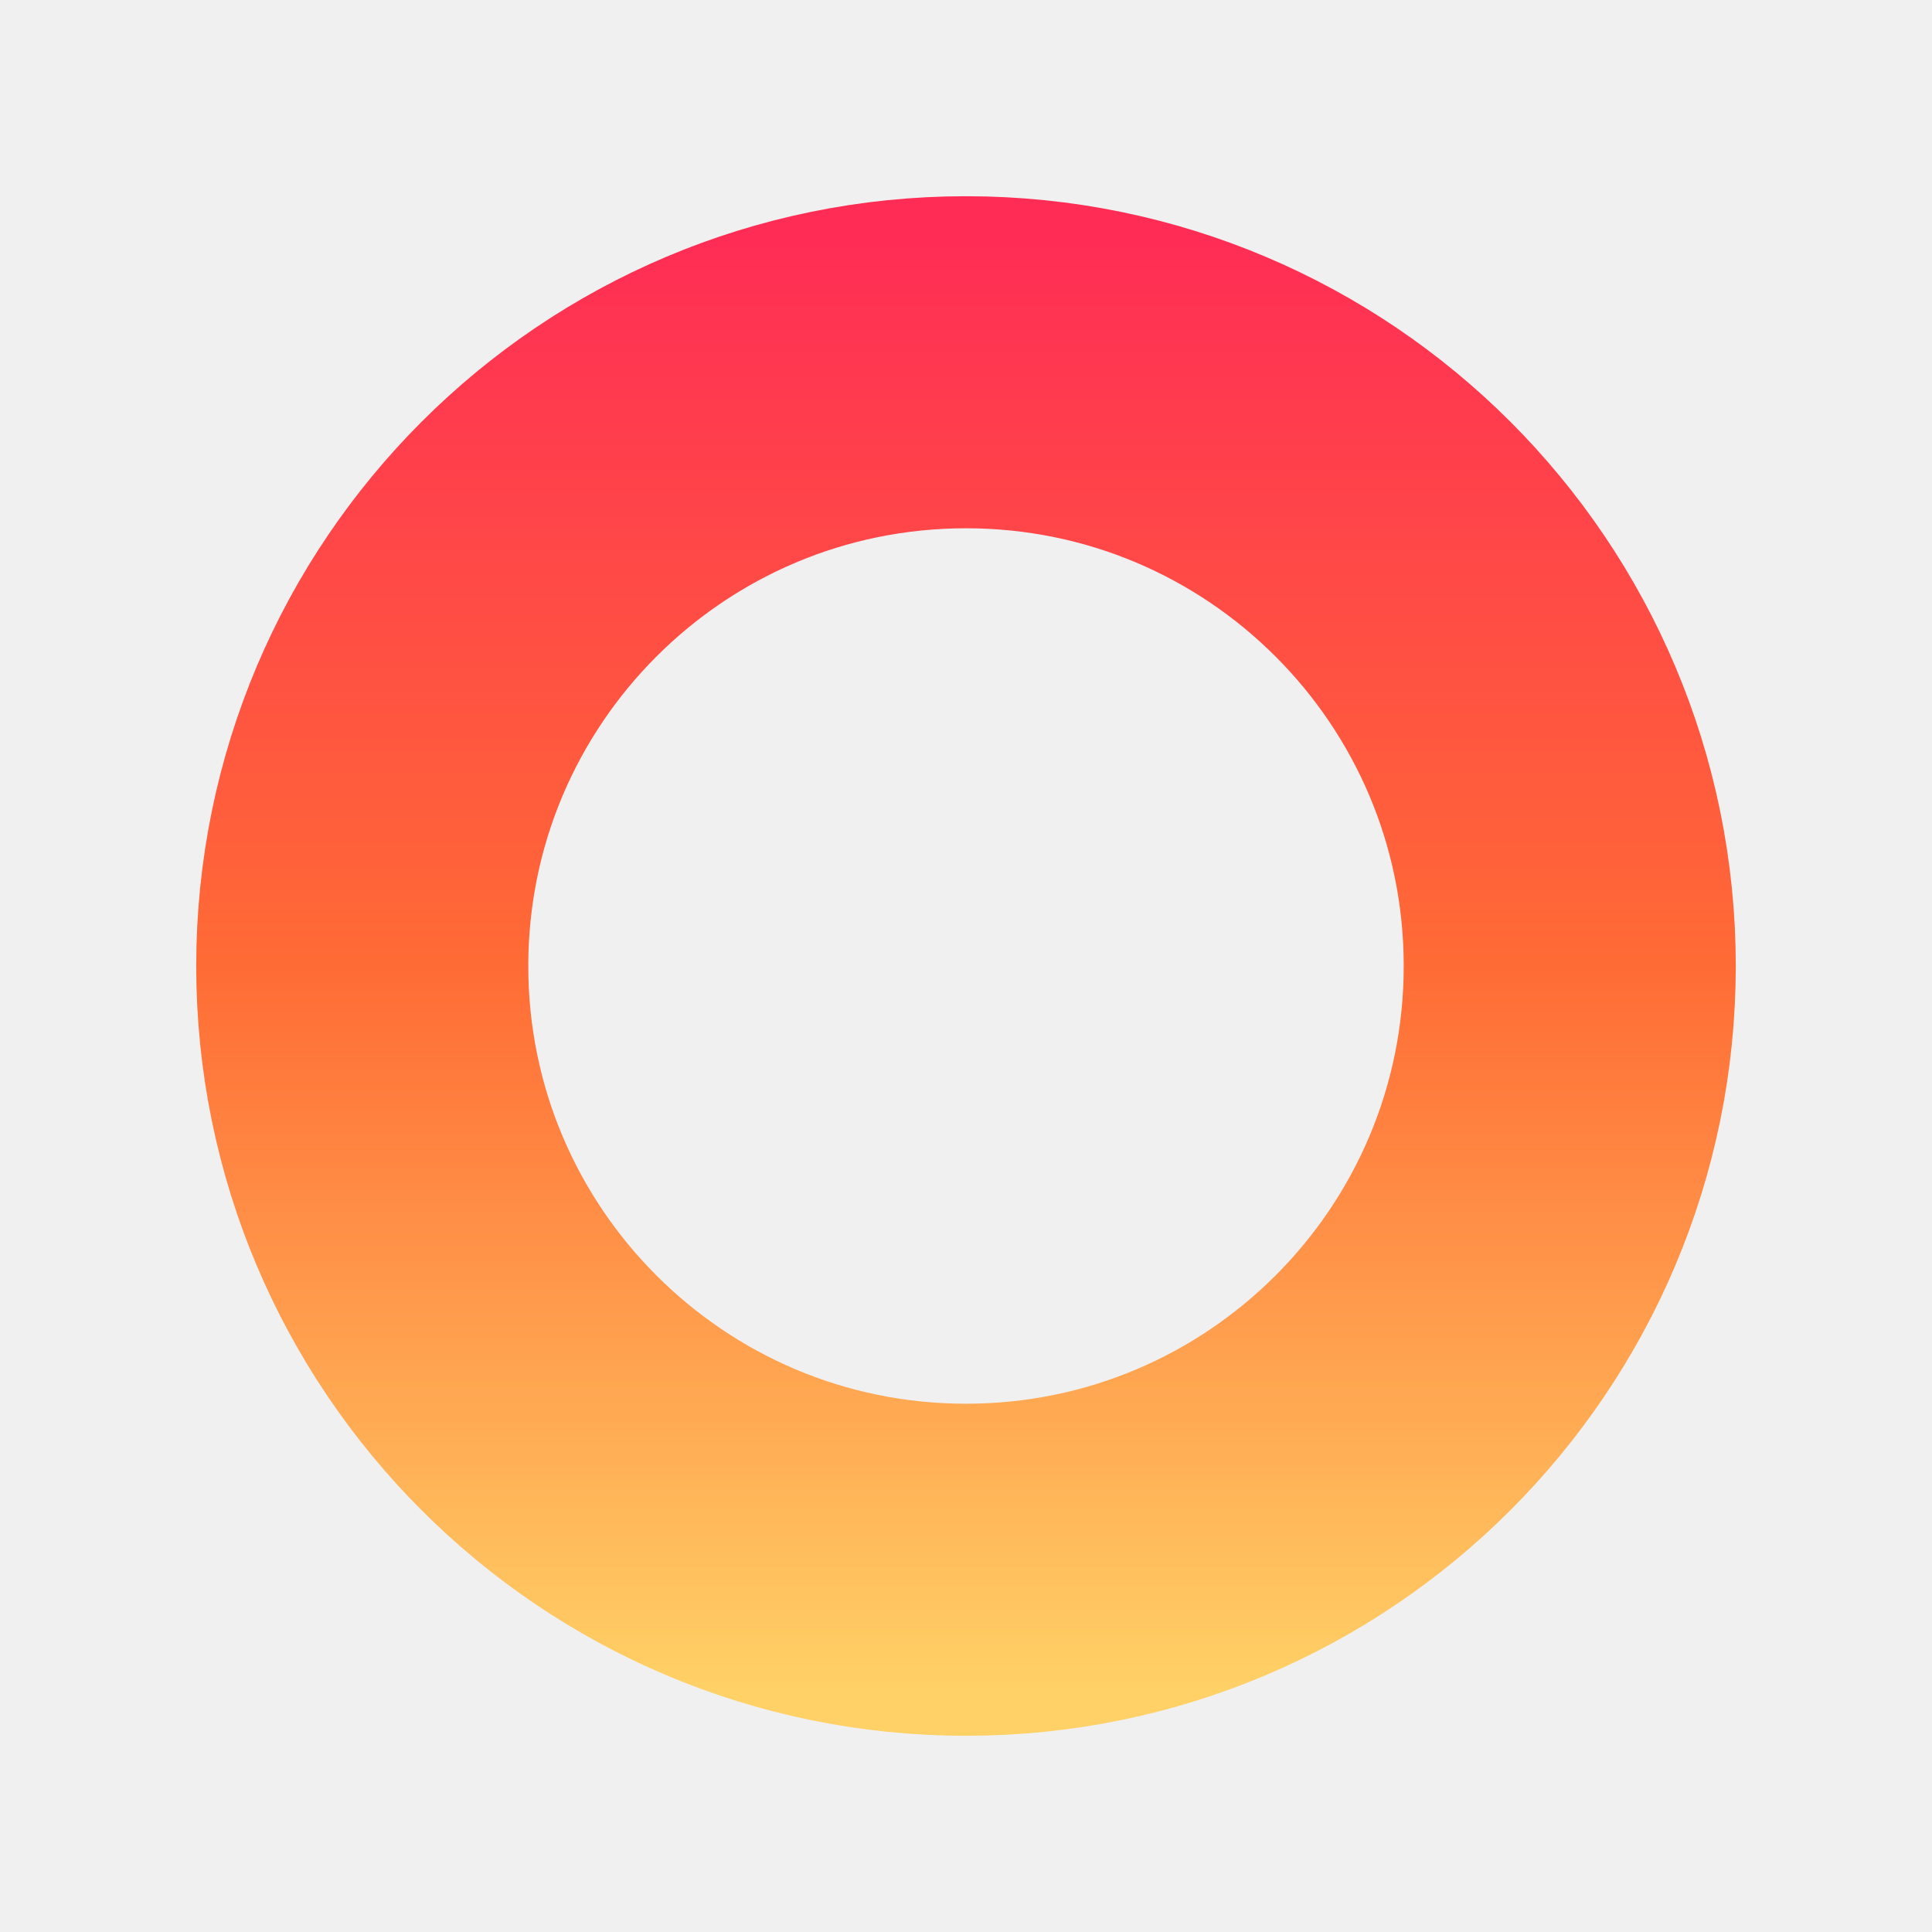
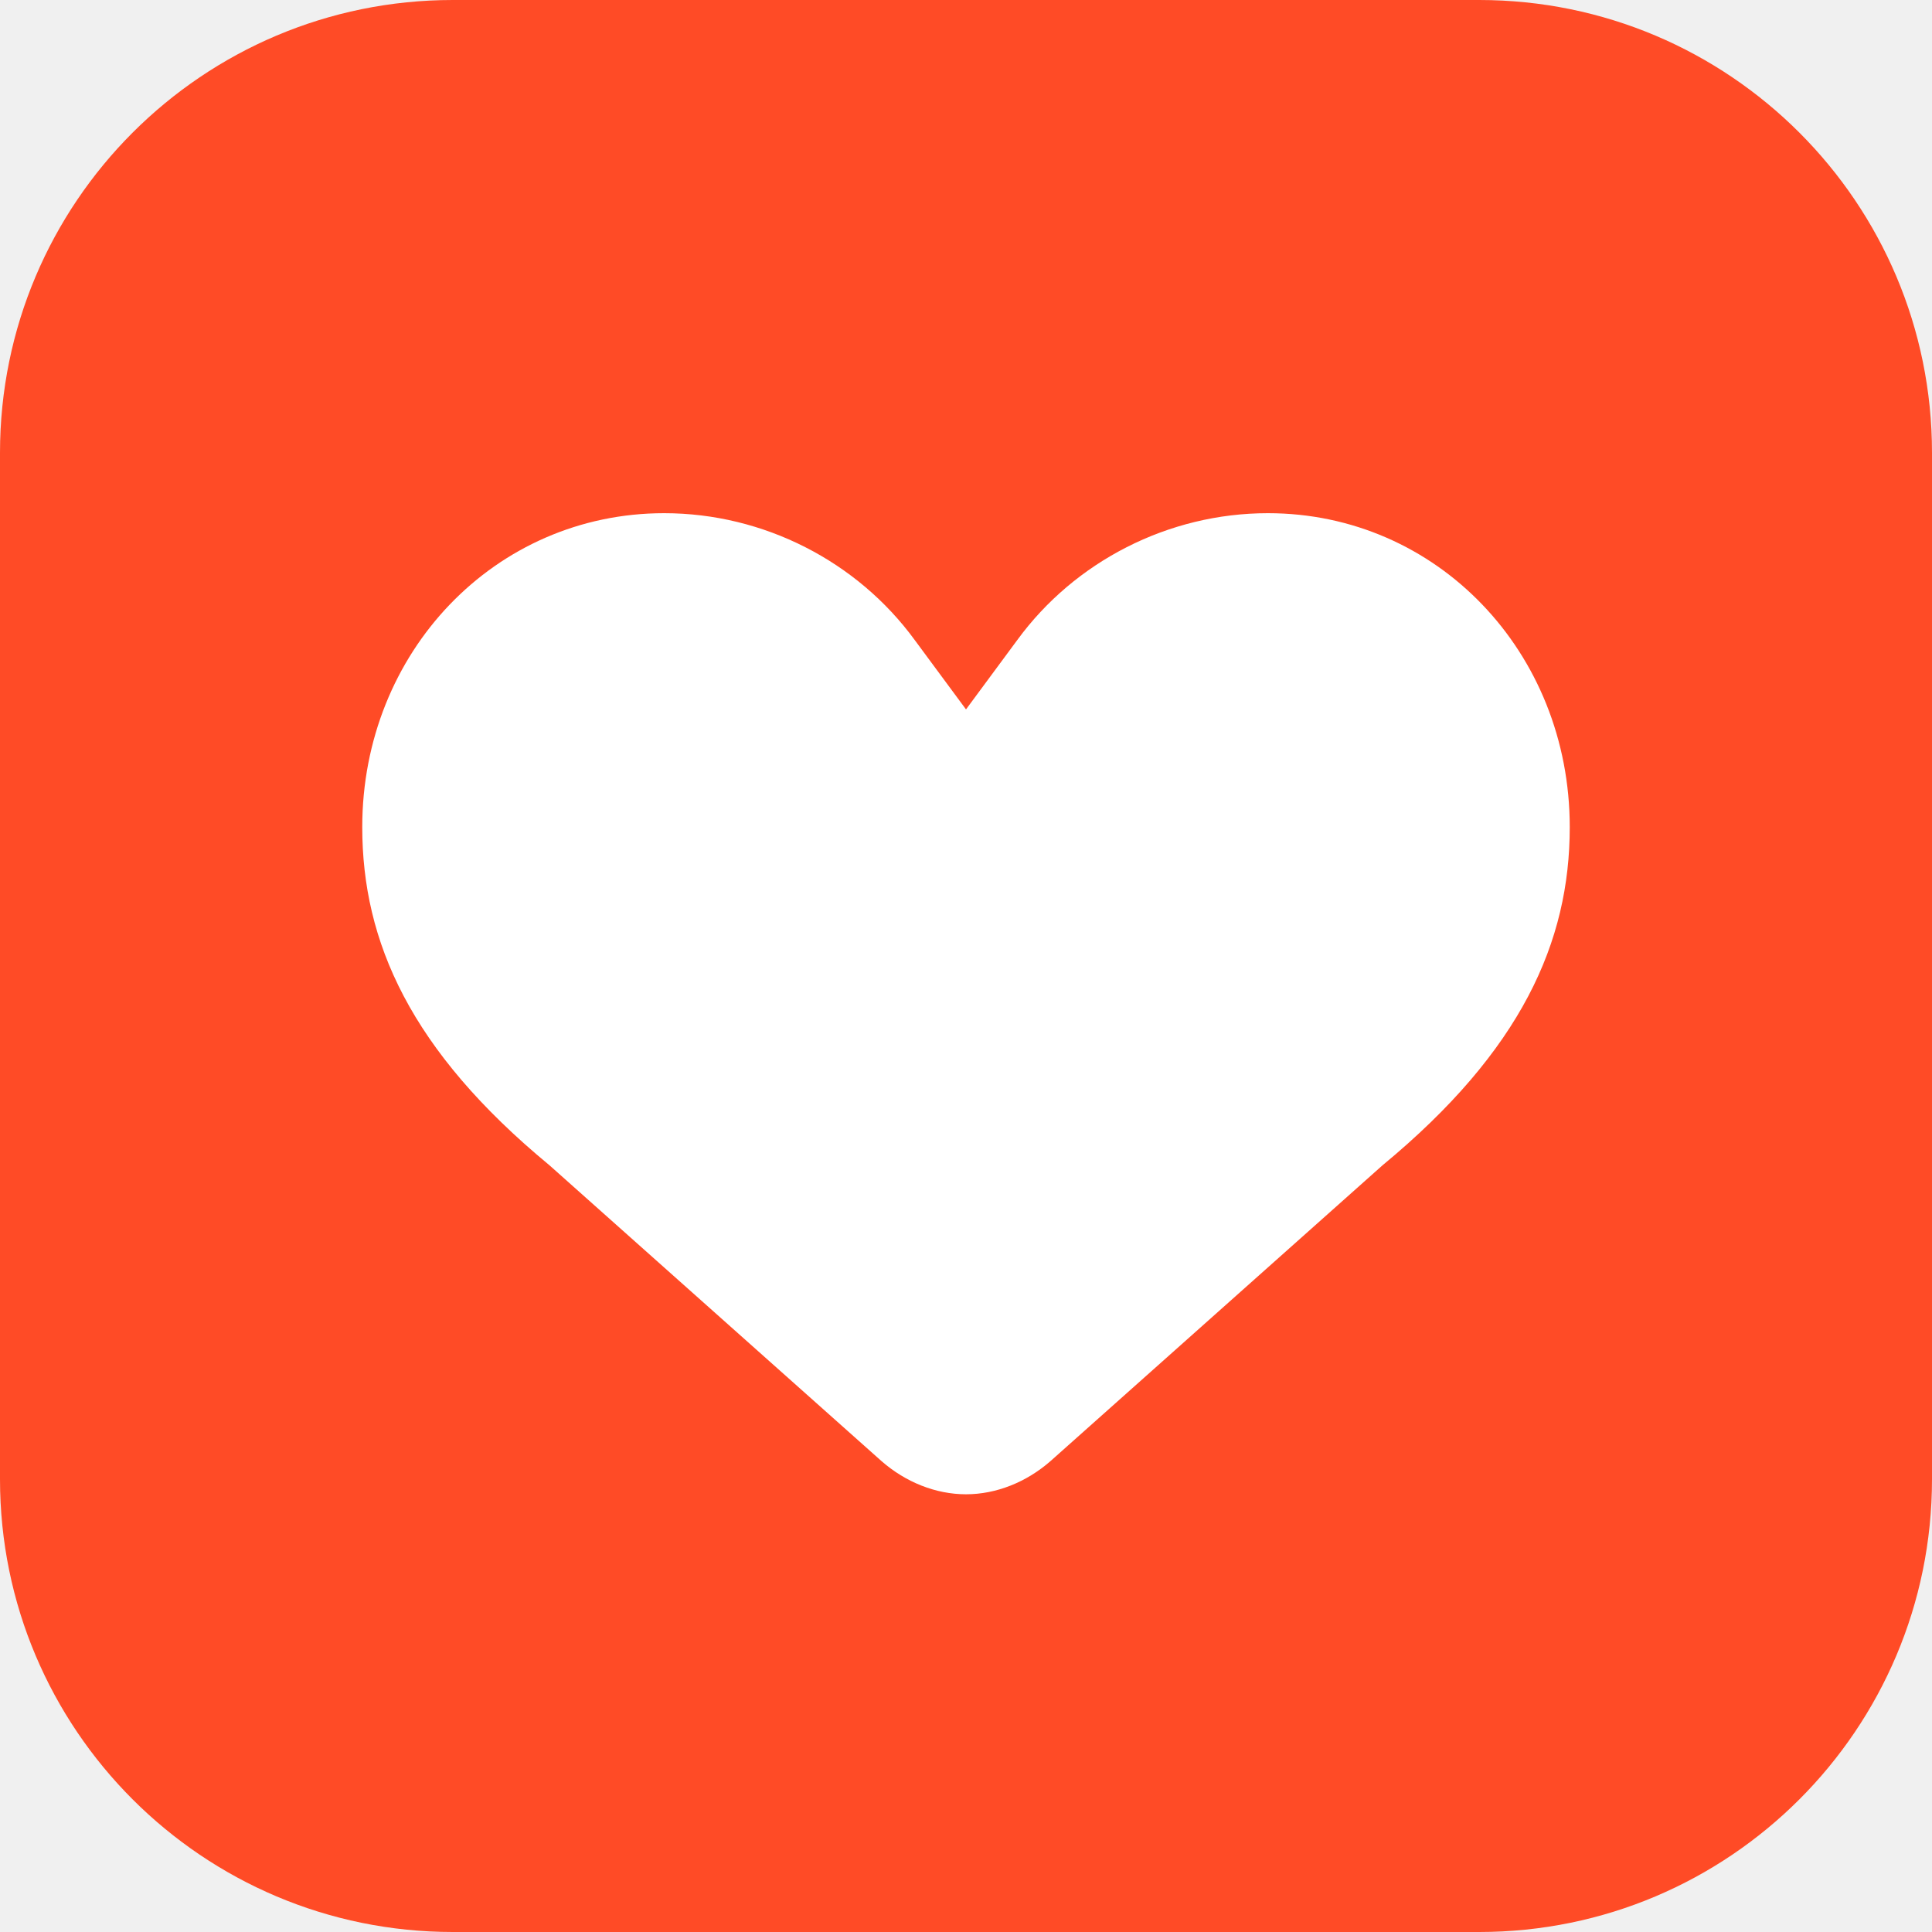
<svg xmlns="http://www.w3.org/2000/svg" viewBox="0 0 64 64" width="64" height="64">
-   <defs>
-     <linearGradient id="g" x1="32" y1="8" x2="32" y2="56" gradientUnits="userSpaceOnUse">
-       <stop offset="0" stop-color="#FF2D55" />
-       <stop offset=".5" stop-color="#FF6B35" />
-       <stop offset="1" stop-color="#FFD166" />
-     </linearGradient>
-   </defs>
-   <circle cx="32" cy="32" r="20" fill="none" stroke="url(#g)" stroke-width="11" />
+   <rect width="64" height="64" rx="15" fill="#FF4B26" />
+   <path d="M32 49.5c-1 0-2-.4-2.8-1.1l-11-9.8C13.6 34.8 12 31.2 12 27.4 12 21.6 16.4 17 22 17c3.3 0 6.4 1.6 8.3 4.2l1.7 2.3 1.7-2.3C35.6 18.6 38.7 17 42 17c5.6 0 10 4.6 10 10.4 0 3.8-1.6 7.4-6.2 11.2l-11 9.8c-.8.7-1.8 1.1-2.8 1.1z" fill="#ffffff" />
</svg>
